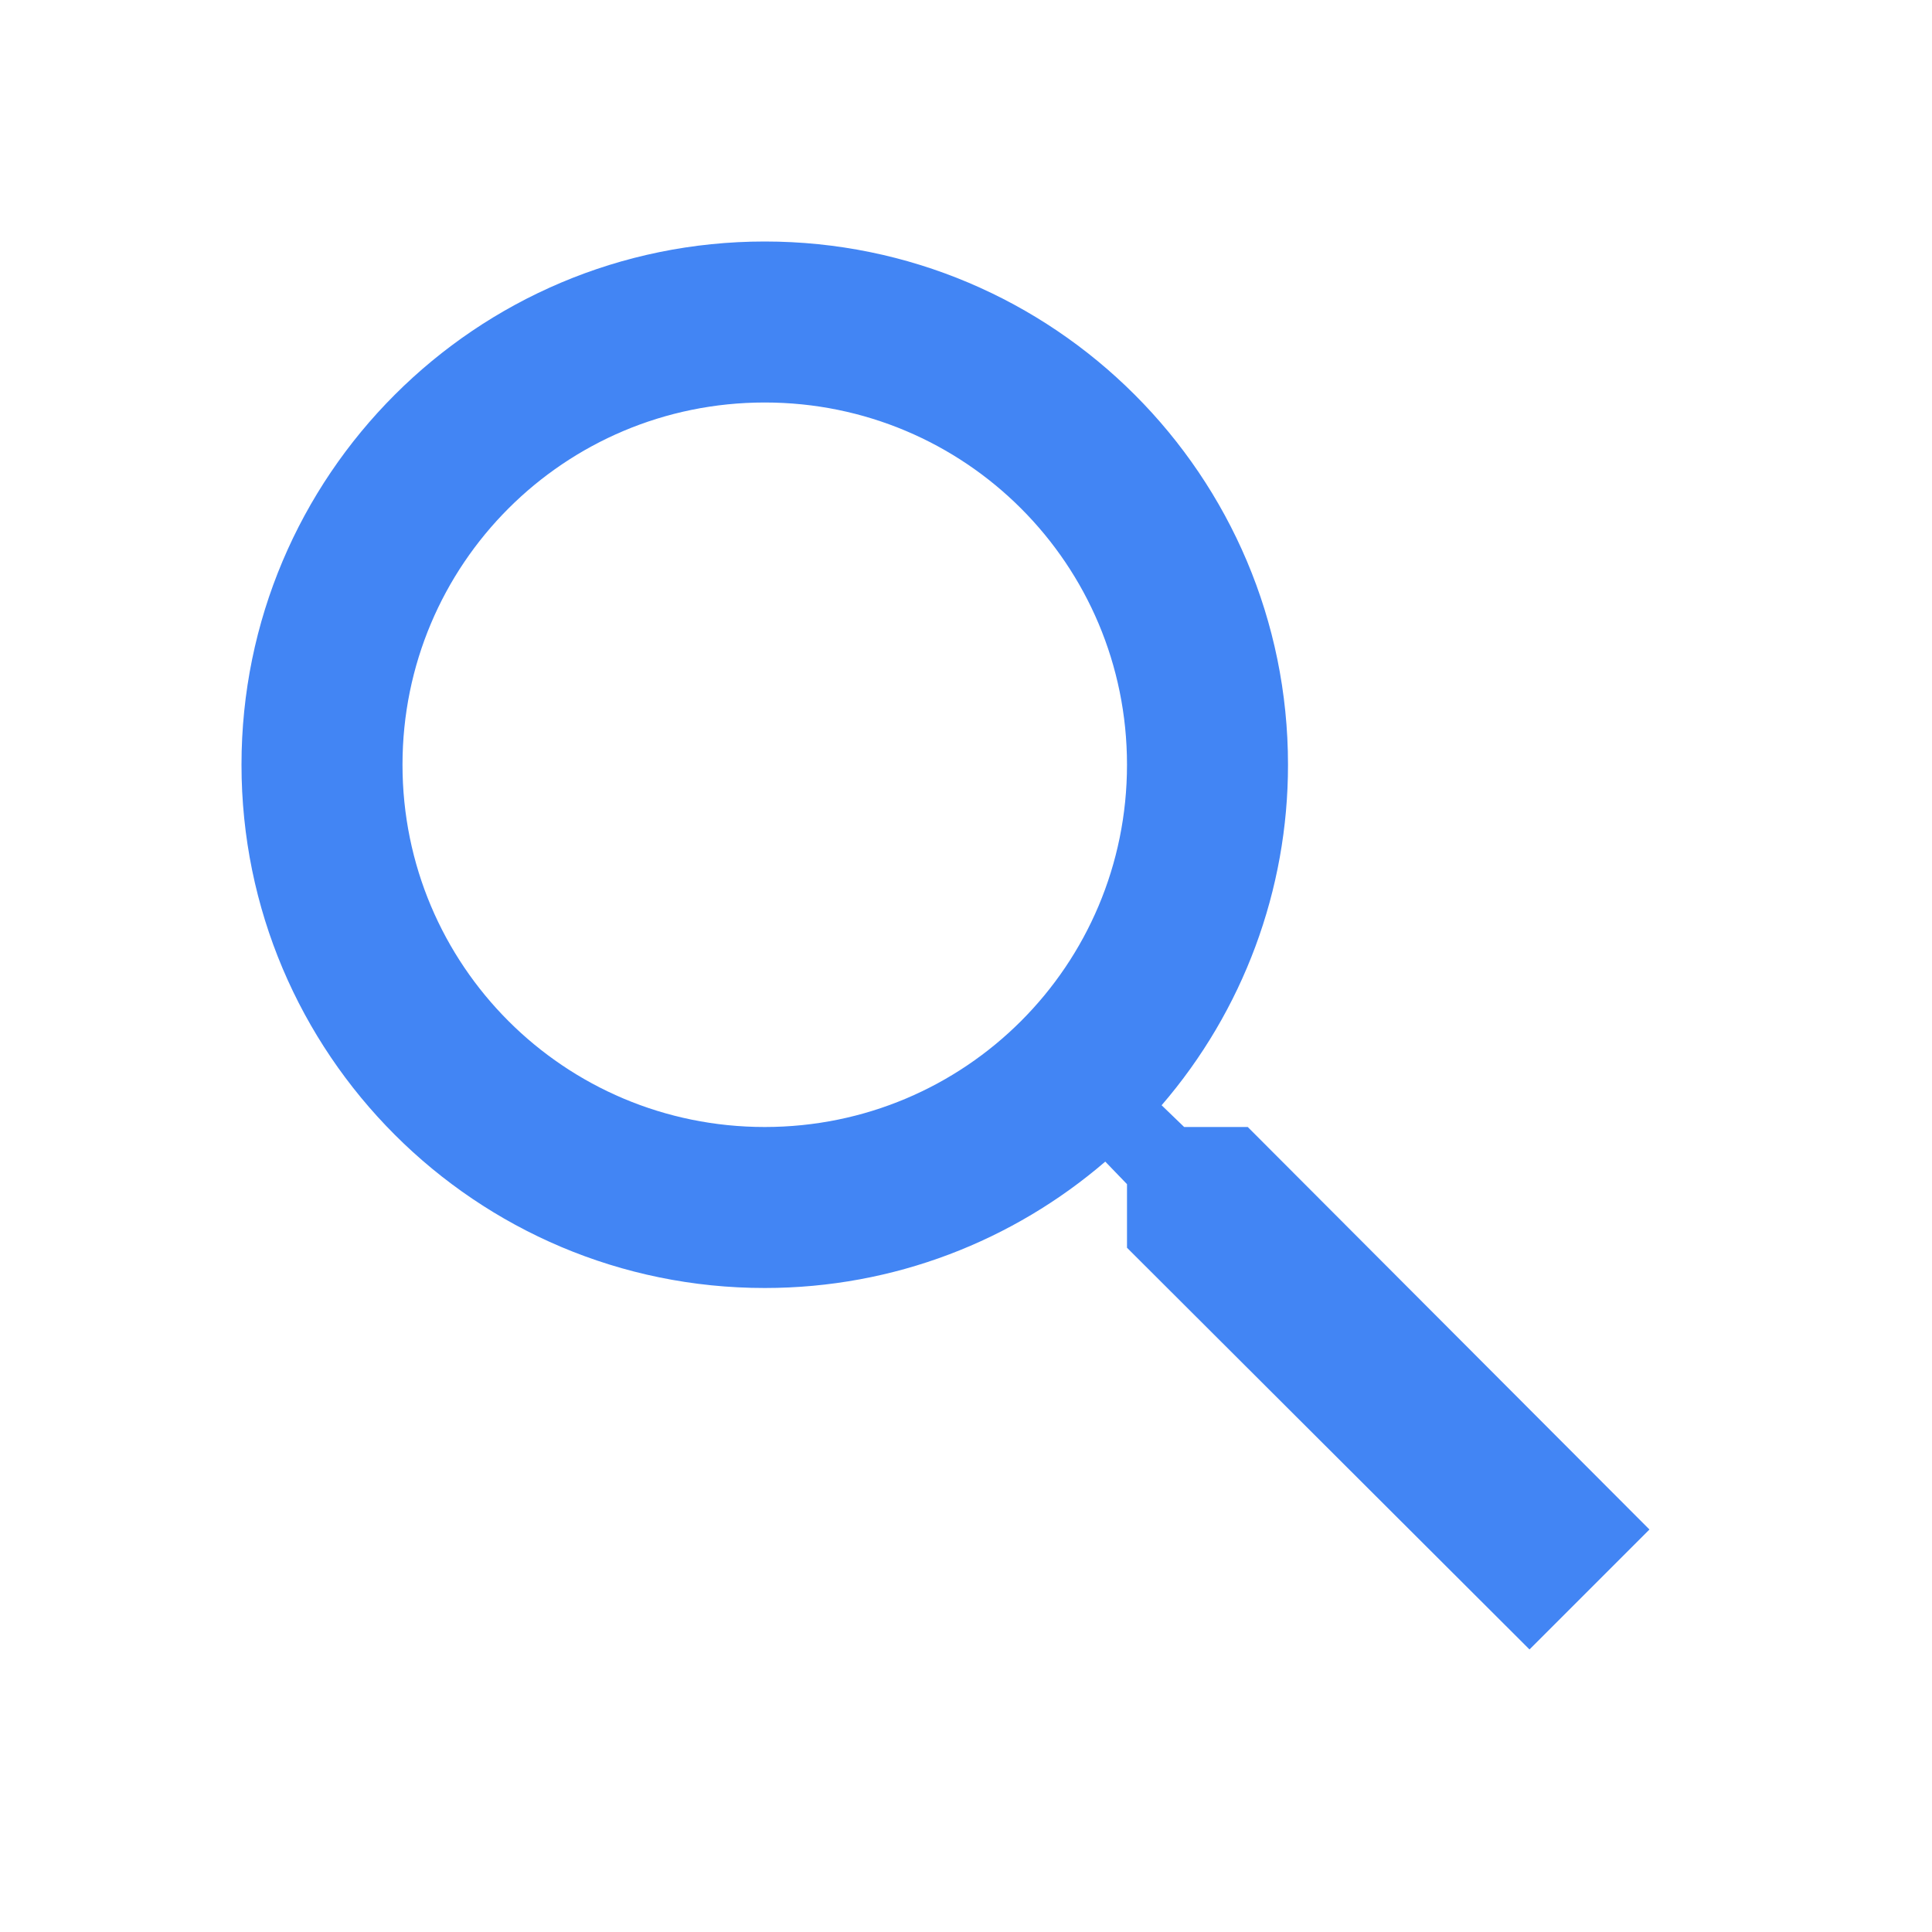
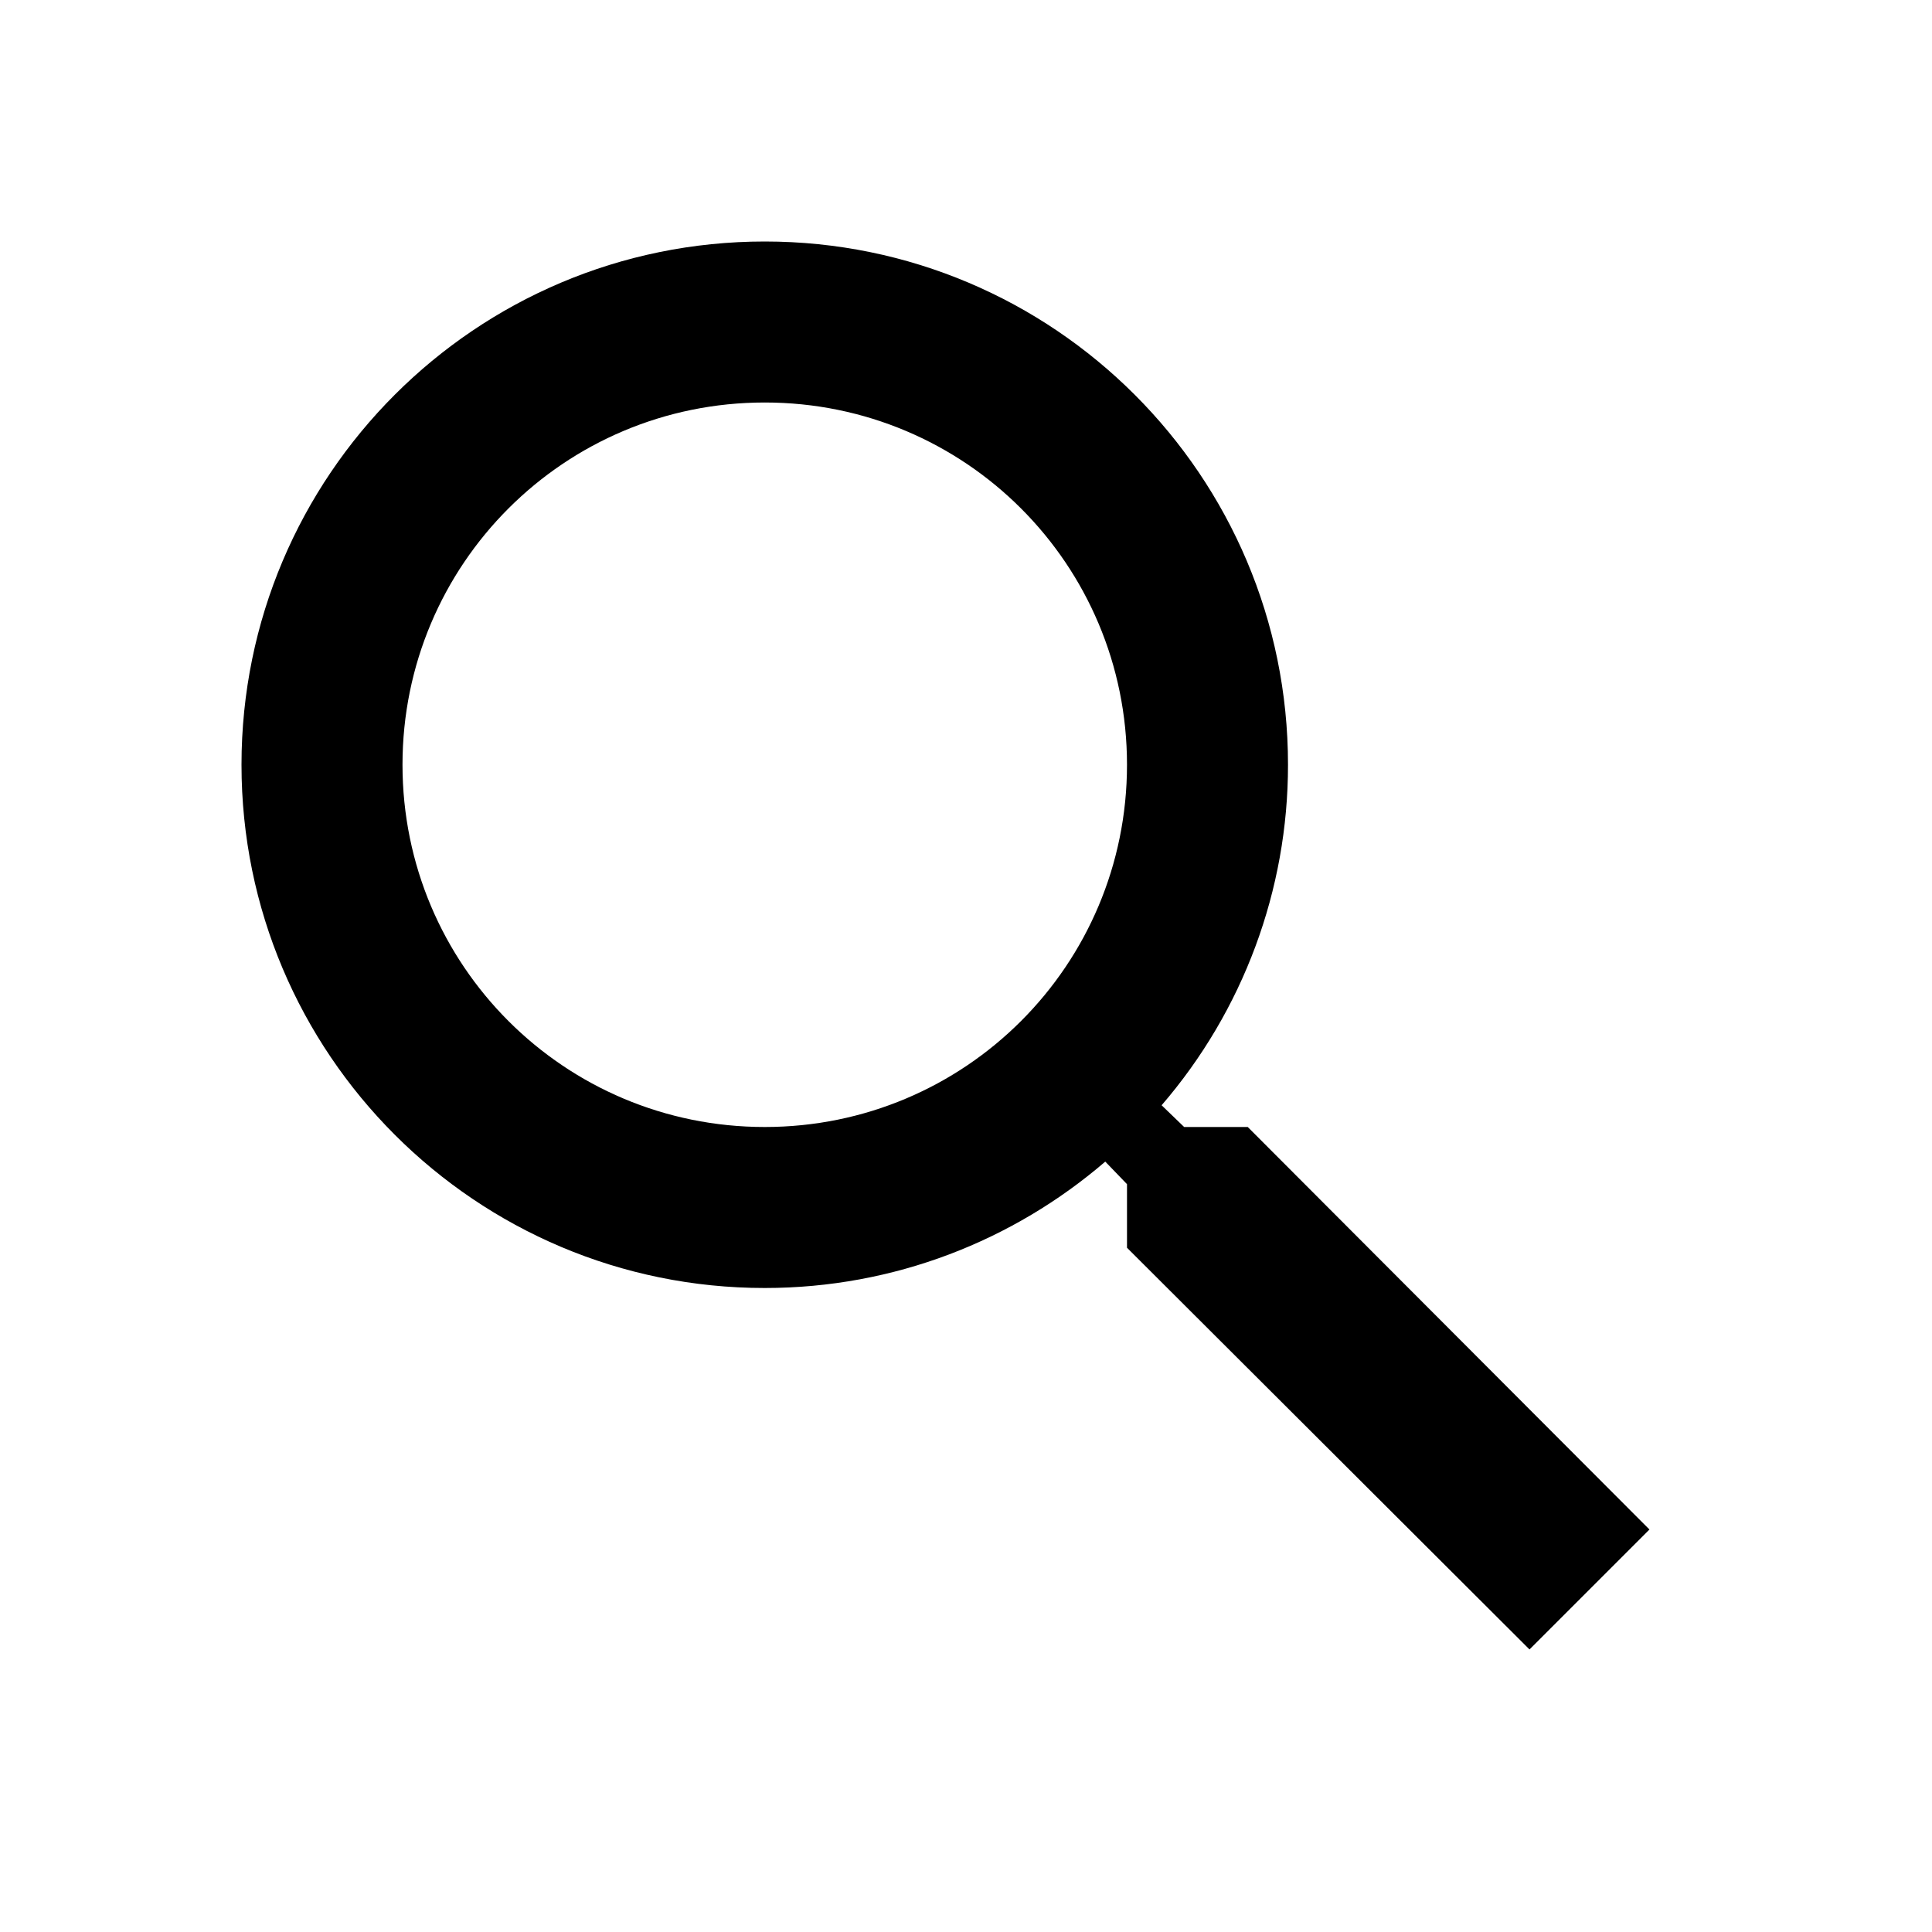
- <svg xmlns="http://www.w3.org/2000/svg" focusable="false" viewBox="0 0 24 24" fill="#4285f4">
+ <svg xmlns="http://www.w3.org/2000/svg" focusable="false" fill="currentColor" viewBox="0 0 24 24">
  <path d="M15.5 14h-.79l-.28-.27A6.471 6.471 0 0 0 16 9.5 6.5 6.5 0 1 0 9.5 16c1.61 0 3.09-.59 4.23-1.57l.27.28v.79l5 4.99L20.49 19l-4.99-5zm-6 0C7.01 14 5 11.99 5 9.5S7.01 5 9.5 5 14 7.01 14 9.5 11.99 14 9.5 14z" />
</svg>
